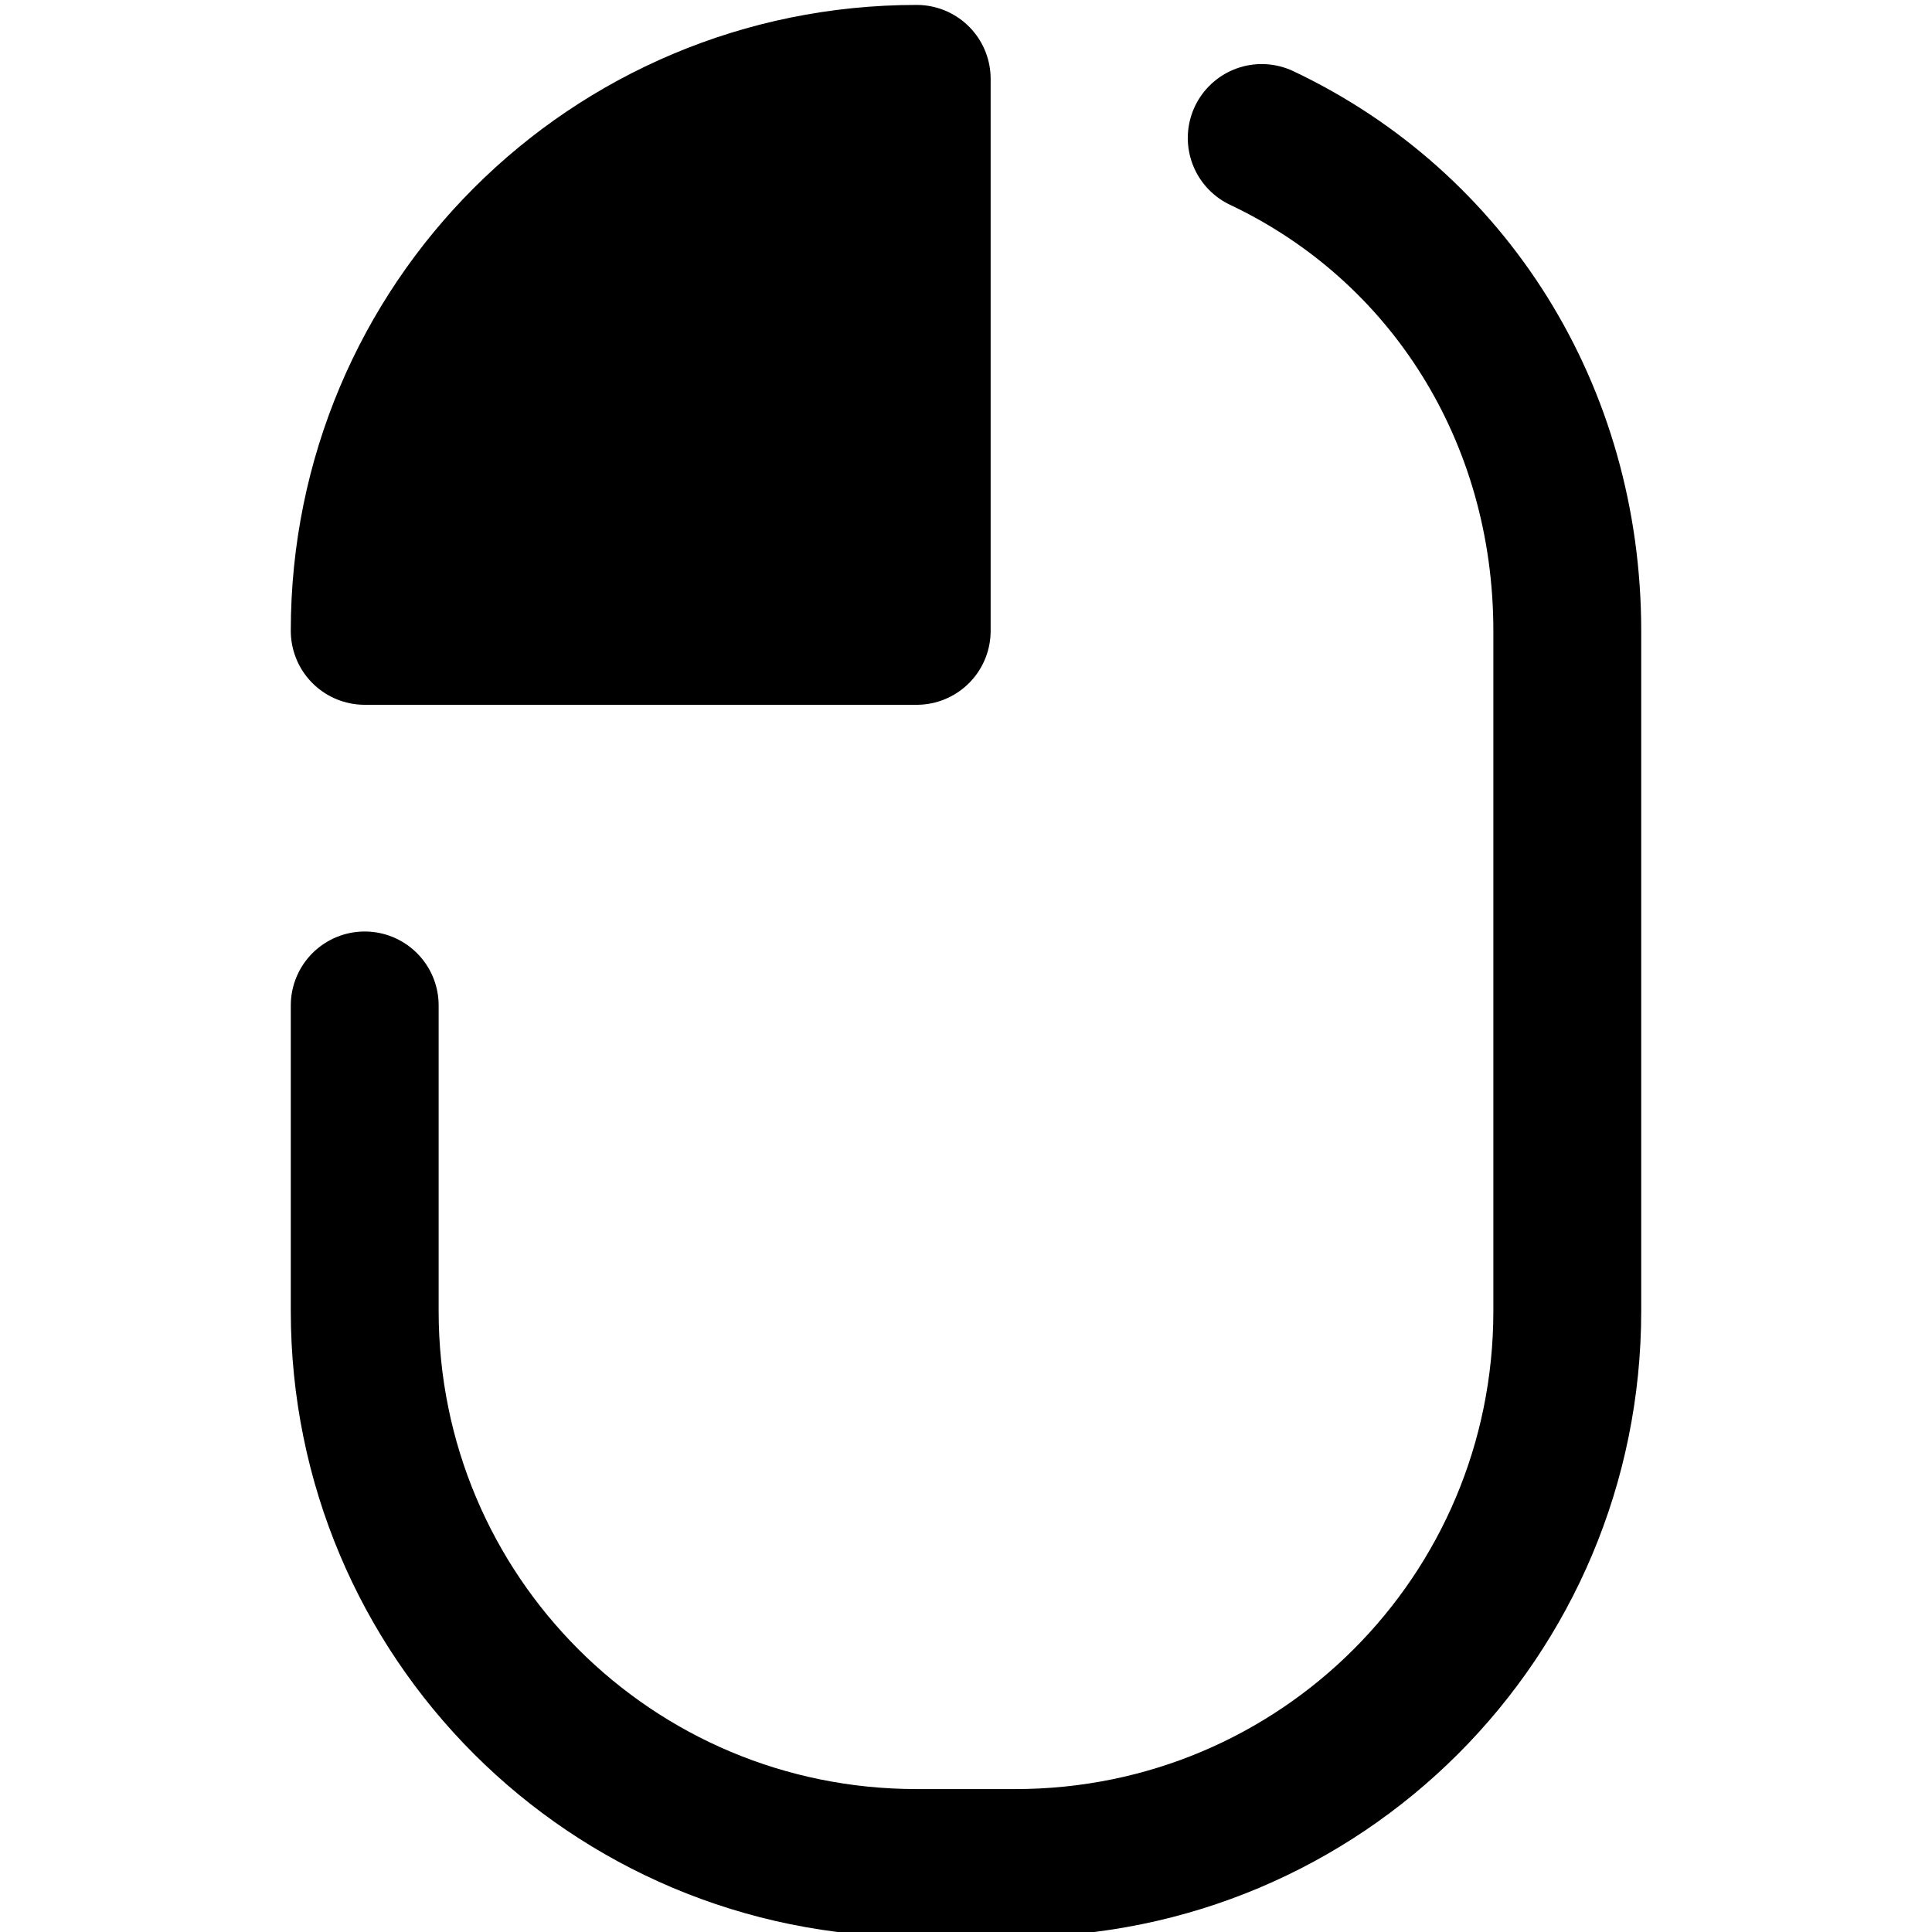
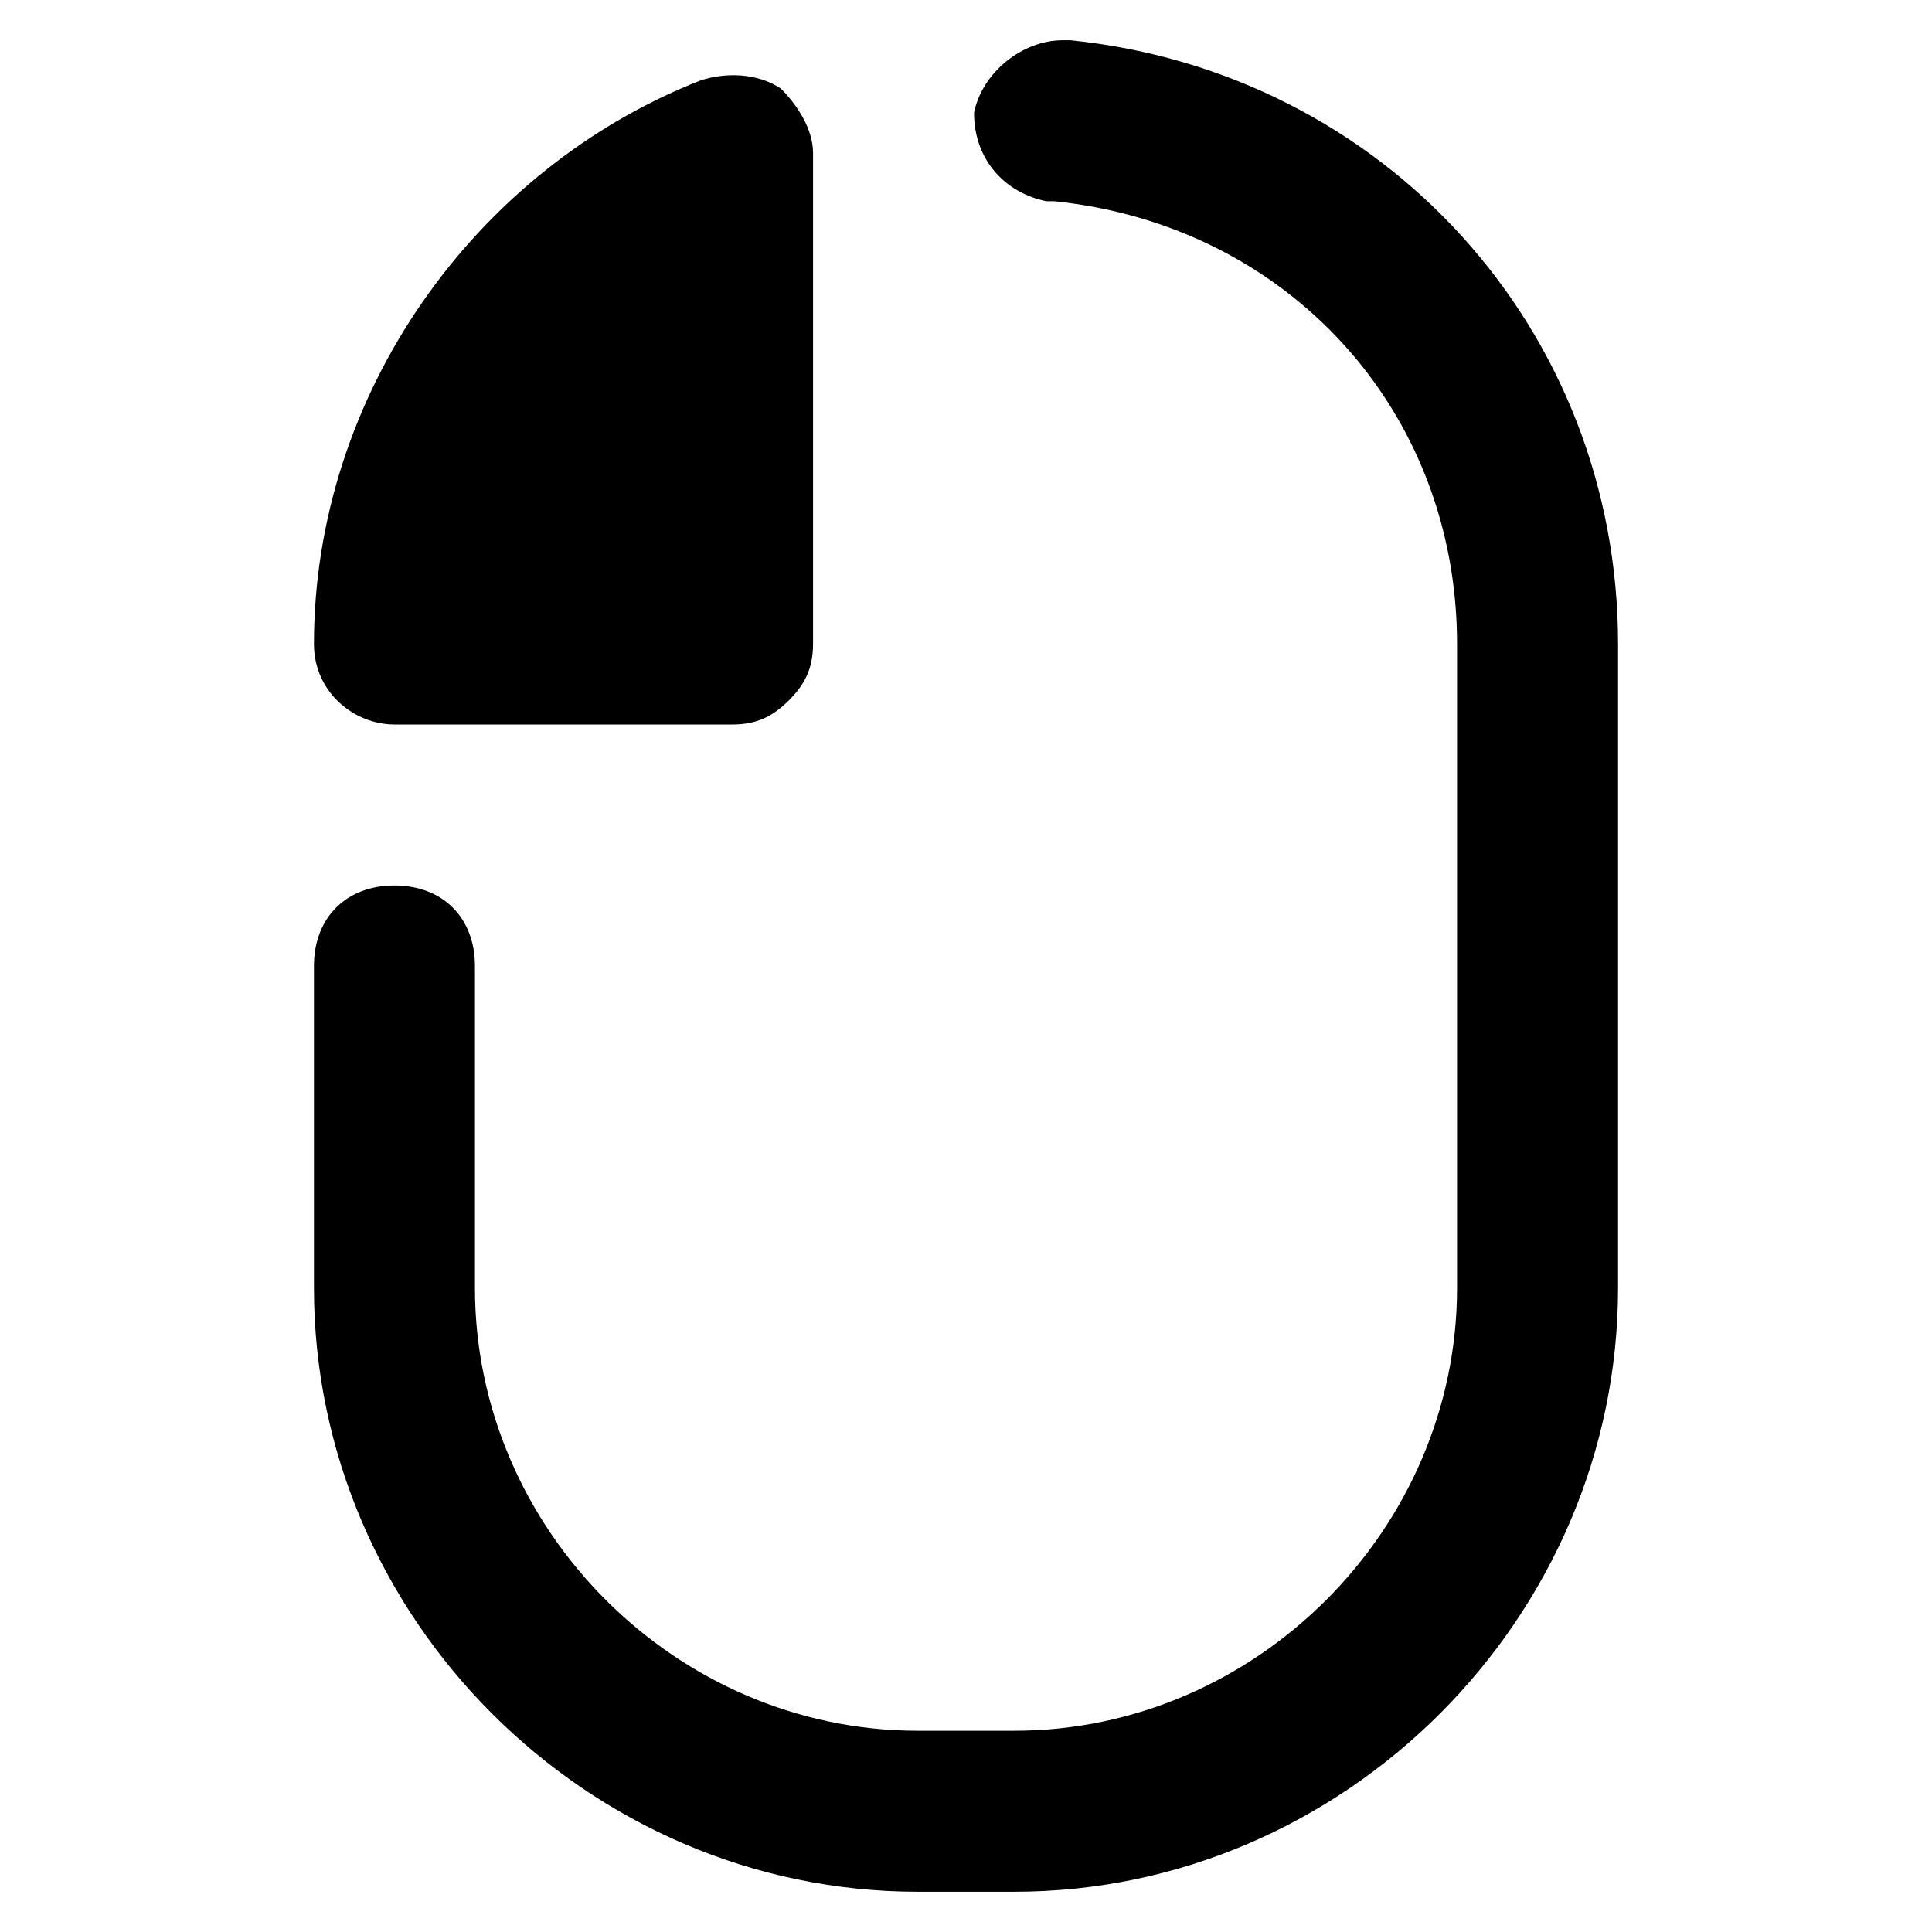
- <svg xmlns="http://www.w3.org/2000/svg" version="1.1" id="Layer_1" x="0px" y="0px" viewBox="0 0 19.6 19.6" style="enable-background:new 0 0 19.6 19.6;" xml:space="preserve">
+ <svg xmlns="http://www.w3.org/2000/svg" version="1.1" id="Layer_1" x="0px" y="0px" viewBox="0 0 24 24" style="enable-background:new 0 0 24 24;" xml:space="preserve">
  <style type="text/css">
	.st0{fill:none;}
- 	.st1{fill:none;stroke:#000000;stroke-width:1.5;stroke-linecap:round;stroke-linejoin:round;}
- 	.st2{stroke:#000000;stroke-width:1.5;stroke-linecap:round;stroke-linejoin:round;}
</style>
  <g id="Layer_2_2_">
</g>
  <g id="Layer_2_3_">
-     <rect x="0" y="0" class="st0" width="19.6" height="19.6" />
+     <rect class="st0" width="24" height="24" />
  </g>
  <g>
-     <g>
-       <path class="st1" d="M12.8,1.4c1.9,0.9,3.1,2.8,3.1,5v6.9c0,3.1-2.5,5.6-5.6,5.6h-1c-3.1,0-5.6-2.5-5.6-5.6v-3.1" />
-       <path class="st2" d="M3.7,6.4c0-3.1,2.5-5.6,5.6-5.6v5.6L3.7,6.4z" />
-     </g>
+     <path d="M13.3,0.5l-0.1,0c-0.5,0-1,0.4-1.1,0.9c0,0.6,0.4,1,0.9,1.1l0.1,0c2.9,0.3,5,2.6,5,5.5v8c0,3-2.5,5.5-5.5,5.5h-1.2   c-3,0-5.5-2.5-5.5-5.5v-4c0-0.6-0.4-1-1-1s-1,0.4-1,1v4c0,4.1,3.4,7.5,7.5,7.5h1.2c4.1,0,7.5-3.4,7.5-7.5V8   C20.1,4.1,17.2,0.9,13.3,0.5z" />
+     <path d="M4.9,9h4.2c0.3,0,0.5-0.1,0.7-0.3C10,8.5,10.1,8.3,10.1,8l0-6.1c0-0.3-0.2-0.6-0.4-0.8C9.4,0.9,9,0.9,8.7,1   C5.9,2.1,3.9,4.9,3.9,8C3.9,8.6,4.4,9,4.9,9z" />
  </g>
</svg>
